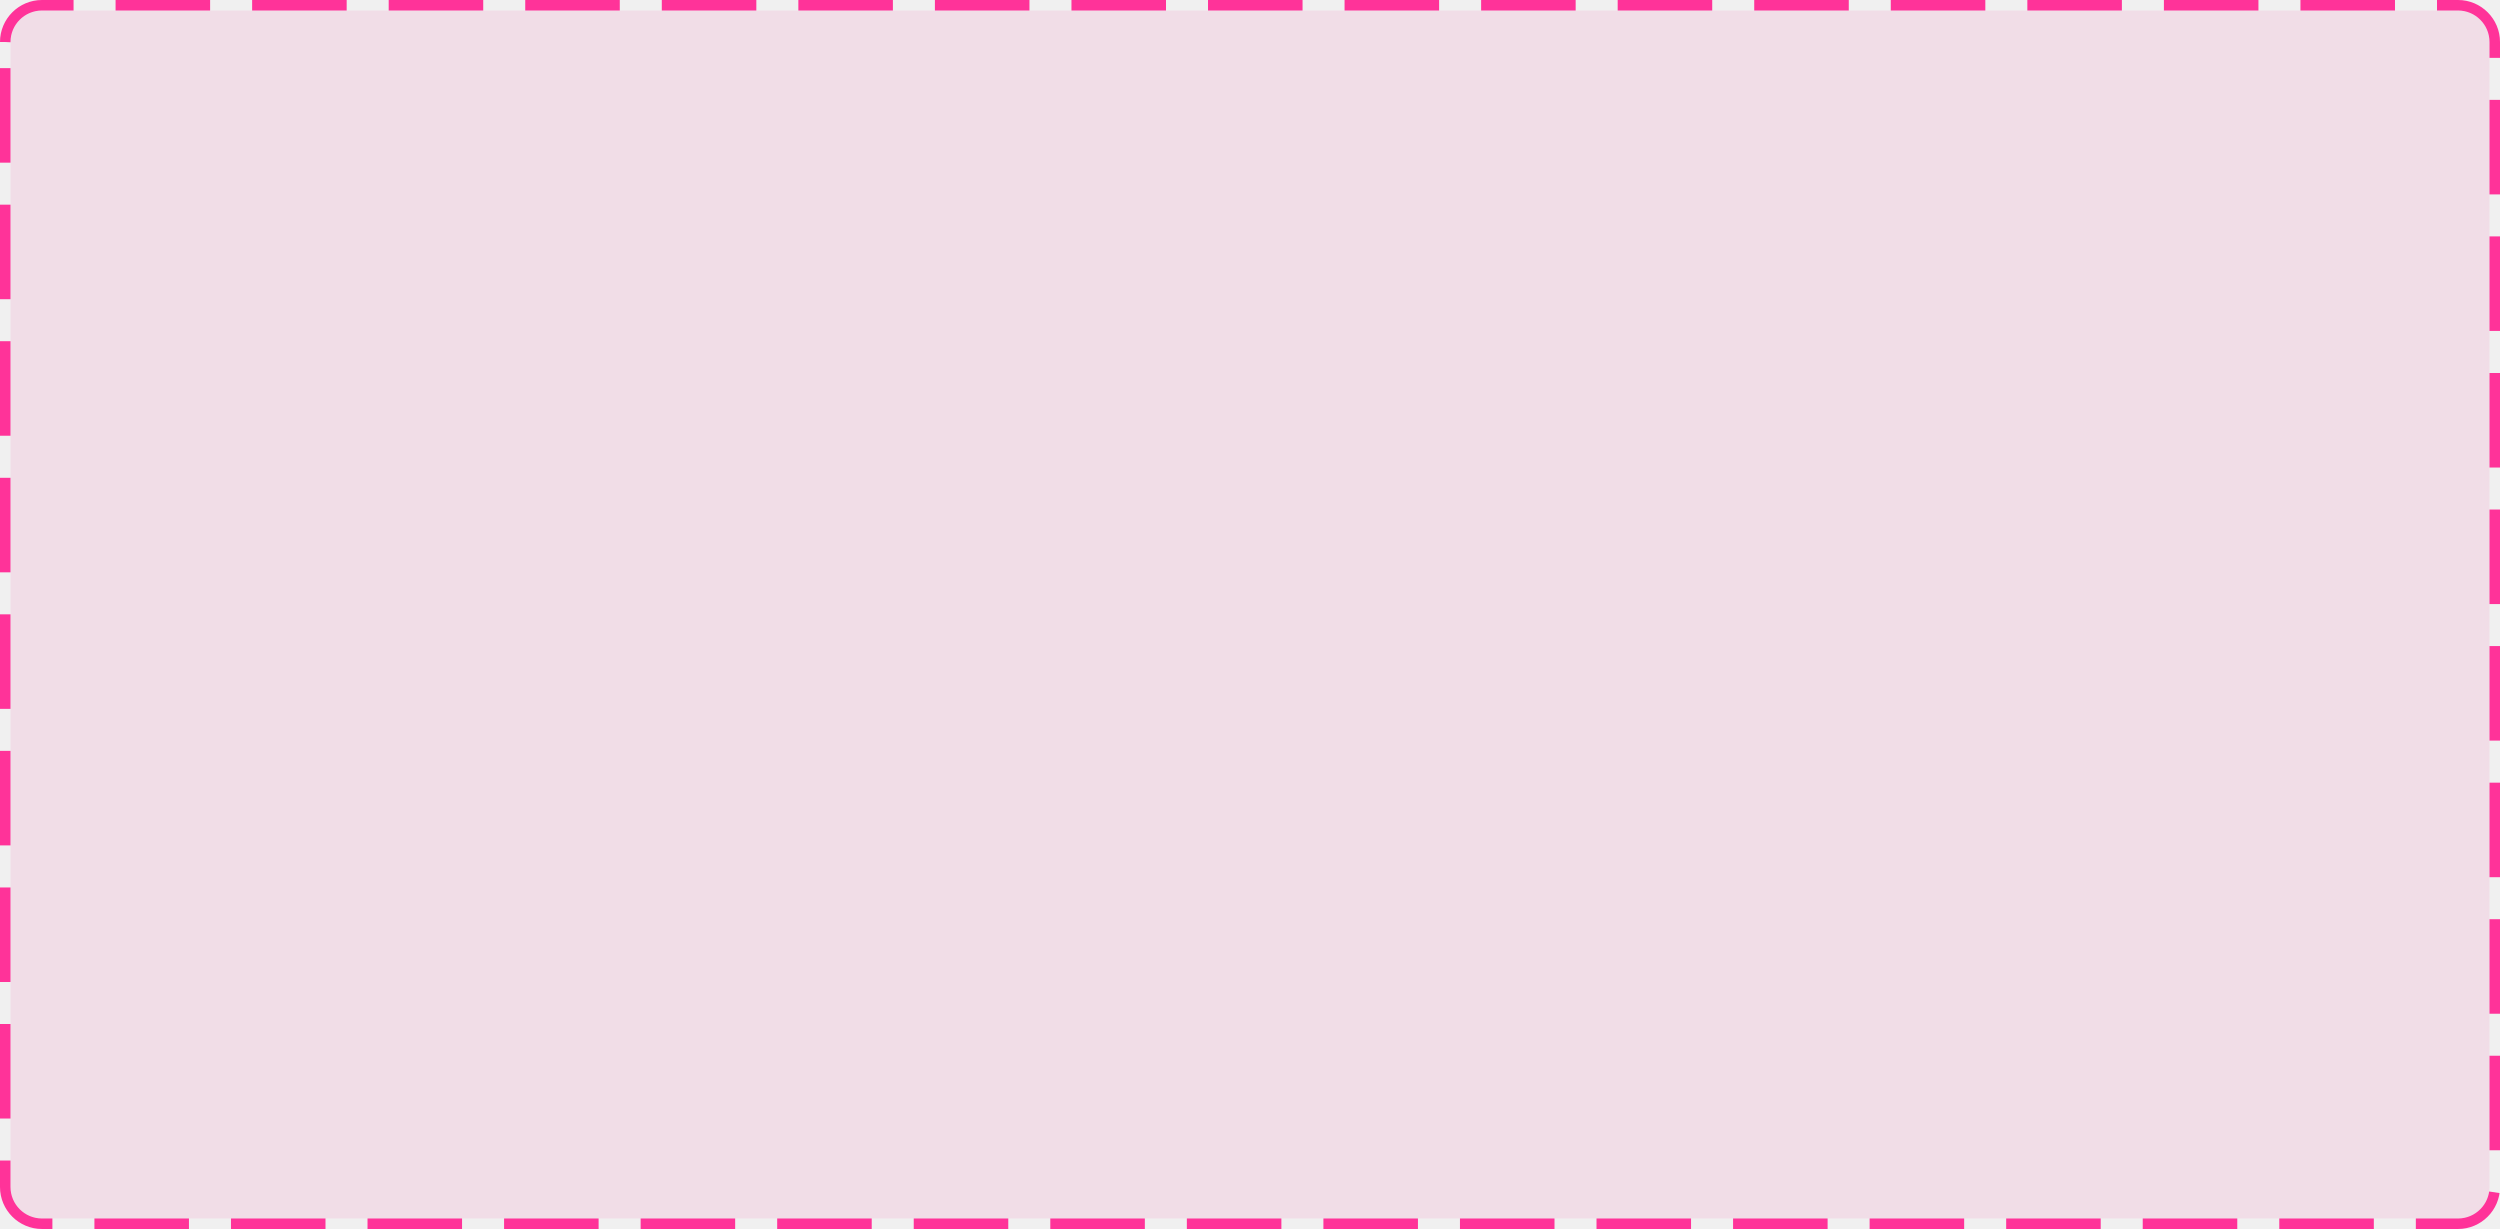
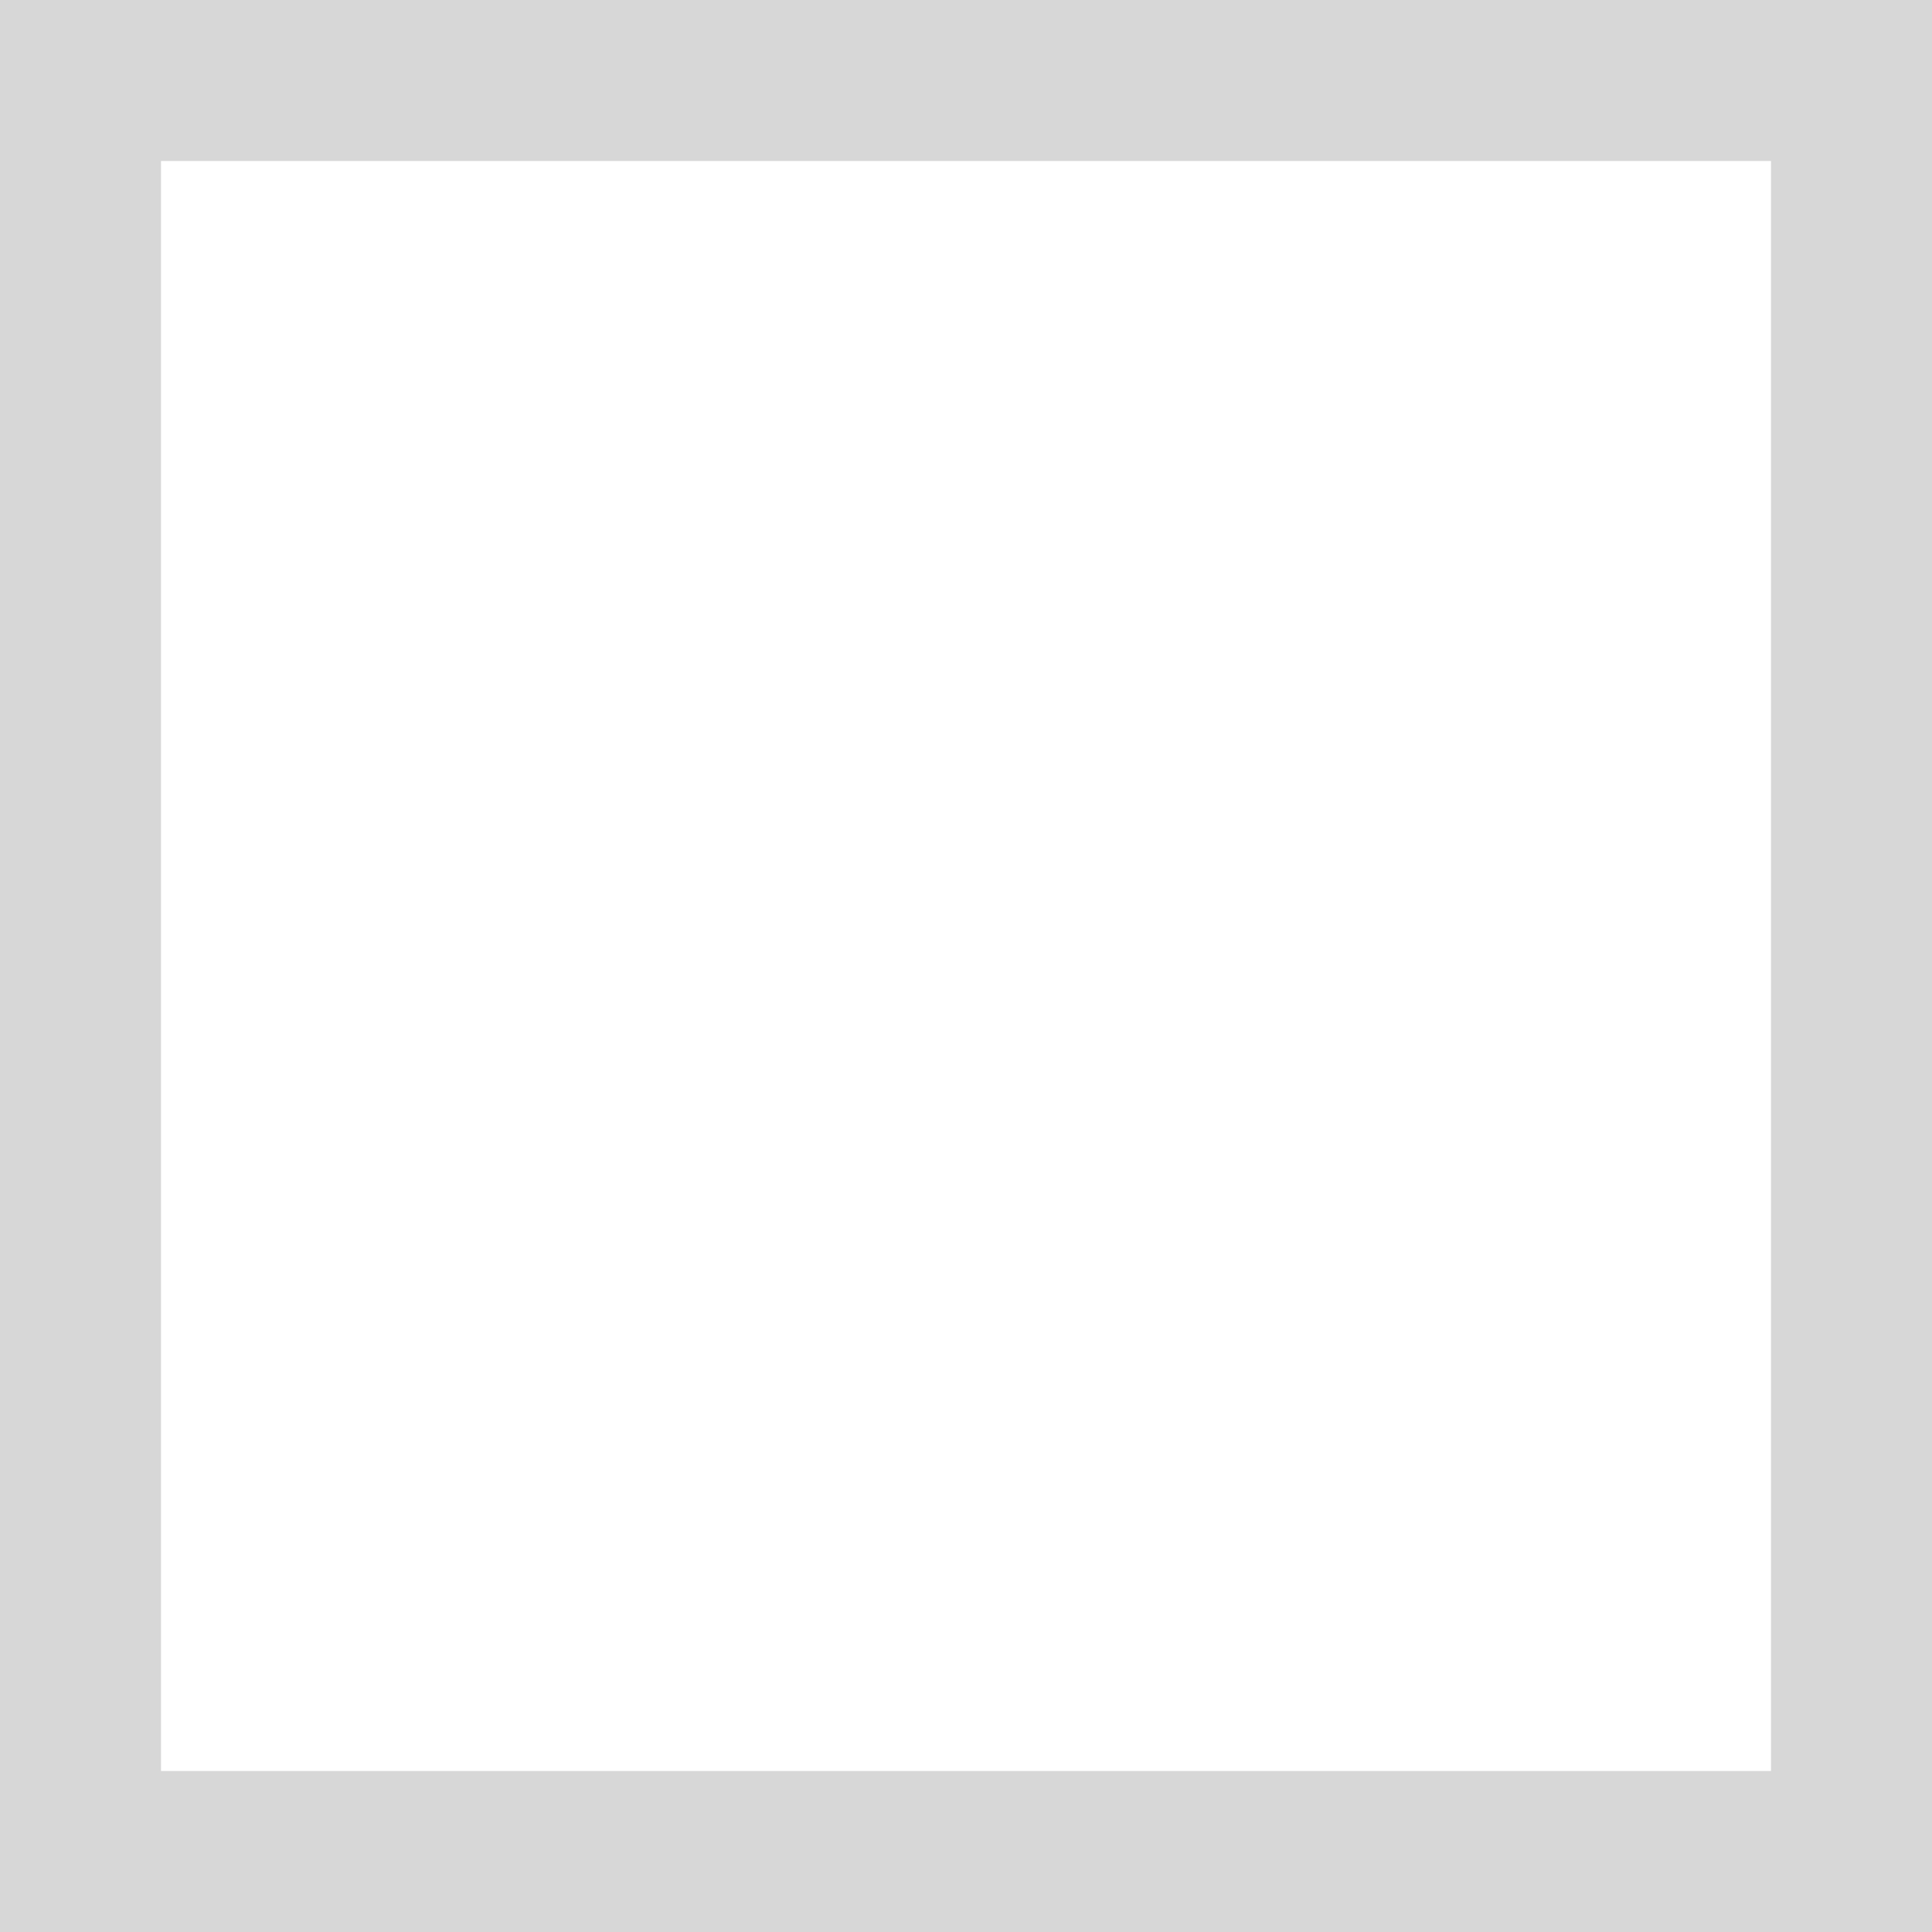
- <svg xmlns="http://www.w3.org/2000/svg" version="1.1" width="238px" height="117px">
-   <g transform="matrix(1 0 0 1 -690 -249 )">
-     <path d="M 691 253  A 3 3 0 0 1 694 250 L 924 250  A 3 3 0 0 1 927 253 L 927 362  A 3 3 0 0 1 924 365 L 694 365  A 3 3 0 0 1 691 362 L 691 253  Z " fill-rule="nonzero" fill="#ff3399" stroke="none" fill-opacity="0.098" />
-     <path d="M 690.5 253  A 3.5 3.5 0 0 1 694 249.5 L 924 249.5  A 3.5 3.5 0 0 1 927.5 253 L 927.5 362  A 3.5 3.5 0 0 1 924 365.5 L 694 365.5  A 3.5 3.5 0 0 1 690.5 362 L 690.5 253  Z " stroke-width="1" stroke-dasharray="9,4" stroke="#ff3399" fill="none" stroke-dashoffset="0.5" />
-   </g>
+ <svg xmlns="http://www.w3.org/2000/svg" version="1.1" width="12px" height="12px" viewBox="448 372.5  12 12">
+   <path d="M 448.5 373  L 459.5 373  L 459.5 384  L 448.5 384  L 448.5 373  Z " fill-rule="nonzero" fill="#ffffff" stroke="none" />
+   <path d="M 448.5 373  L 459.5 373  L 459.5 384  L 448.5 384  L 448.5 373  Z " stroke-width="1" stroke="#d7d7d7" fill="none" />
</svg>
